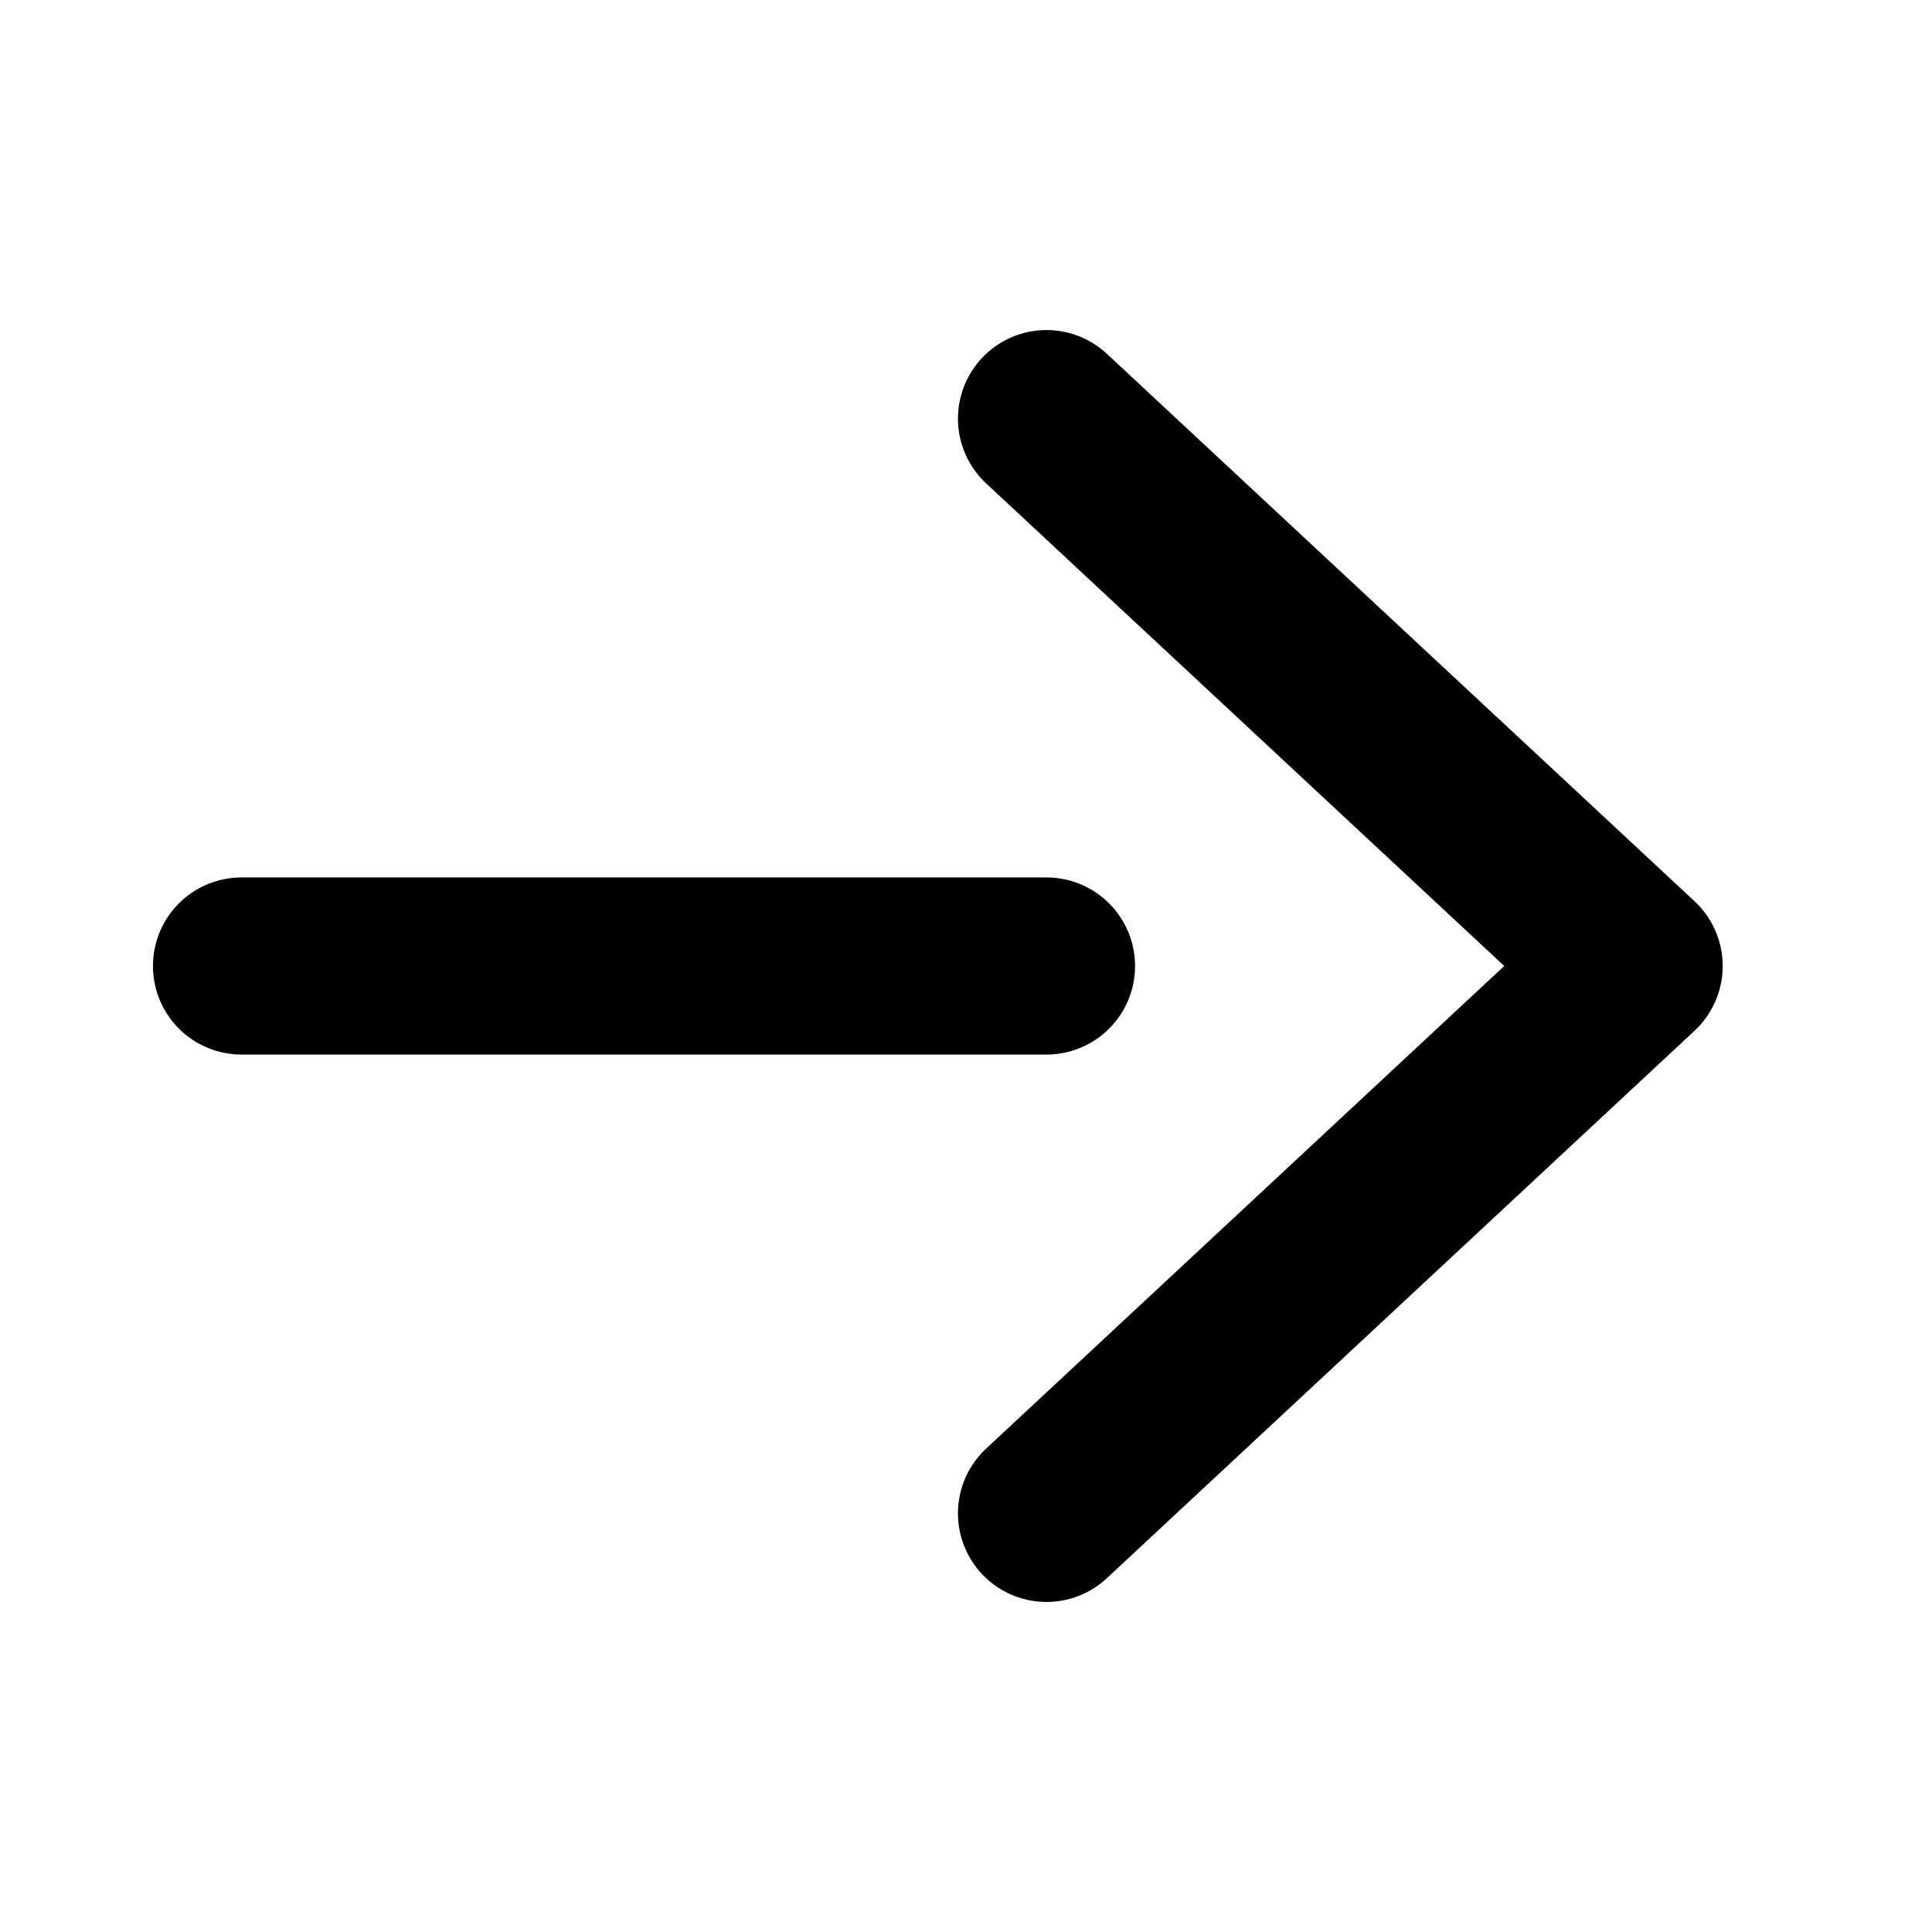
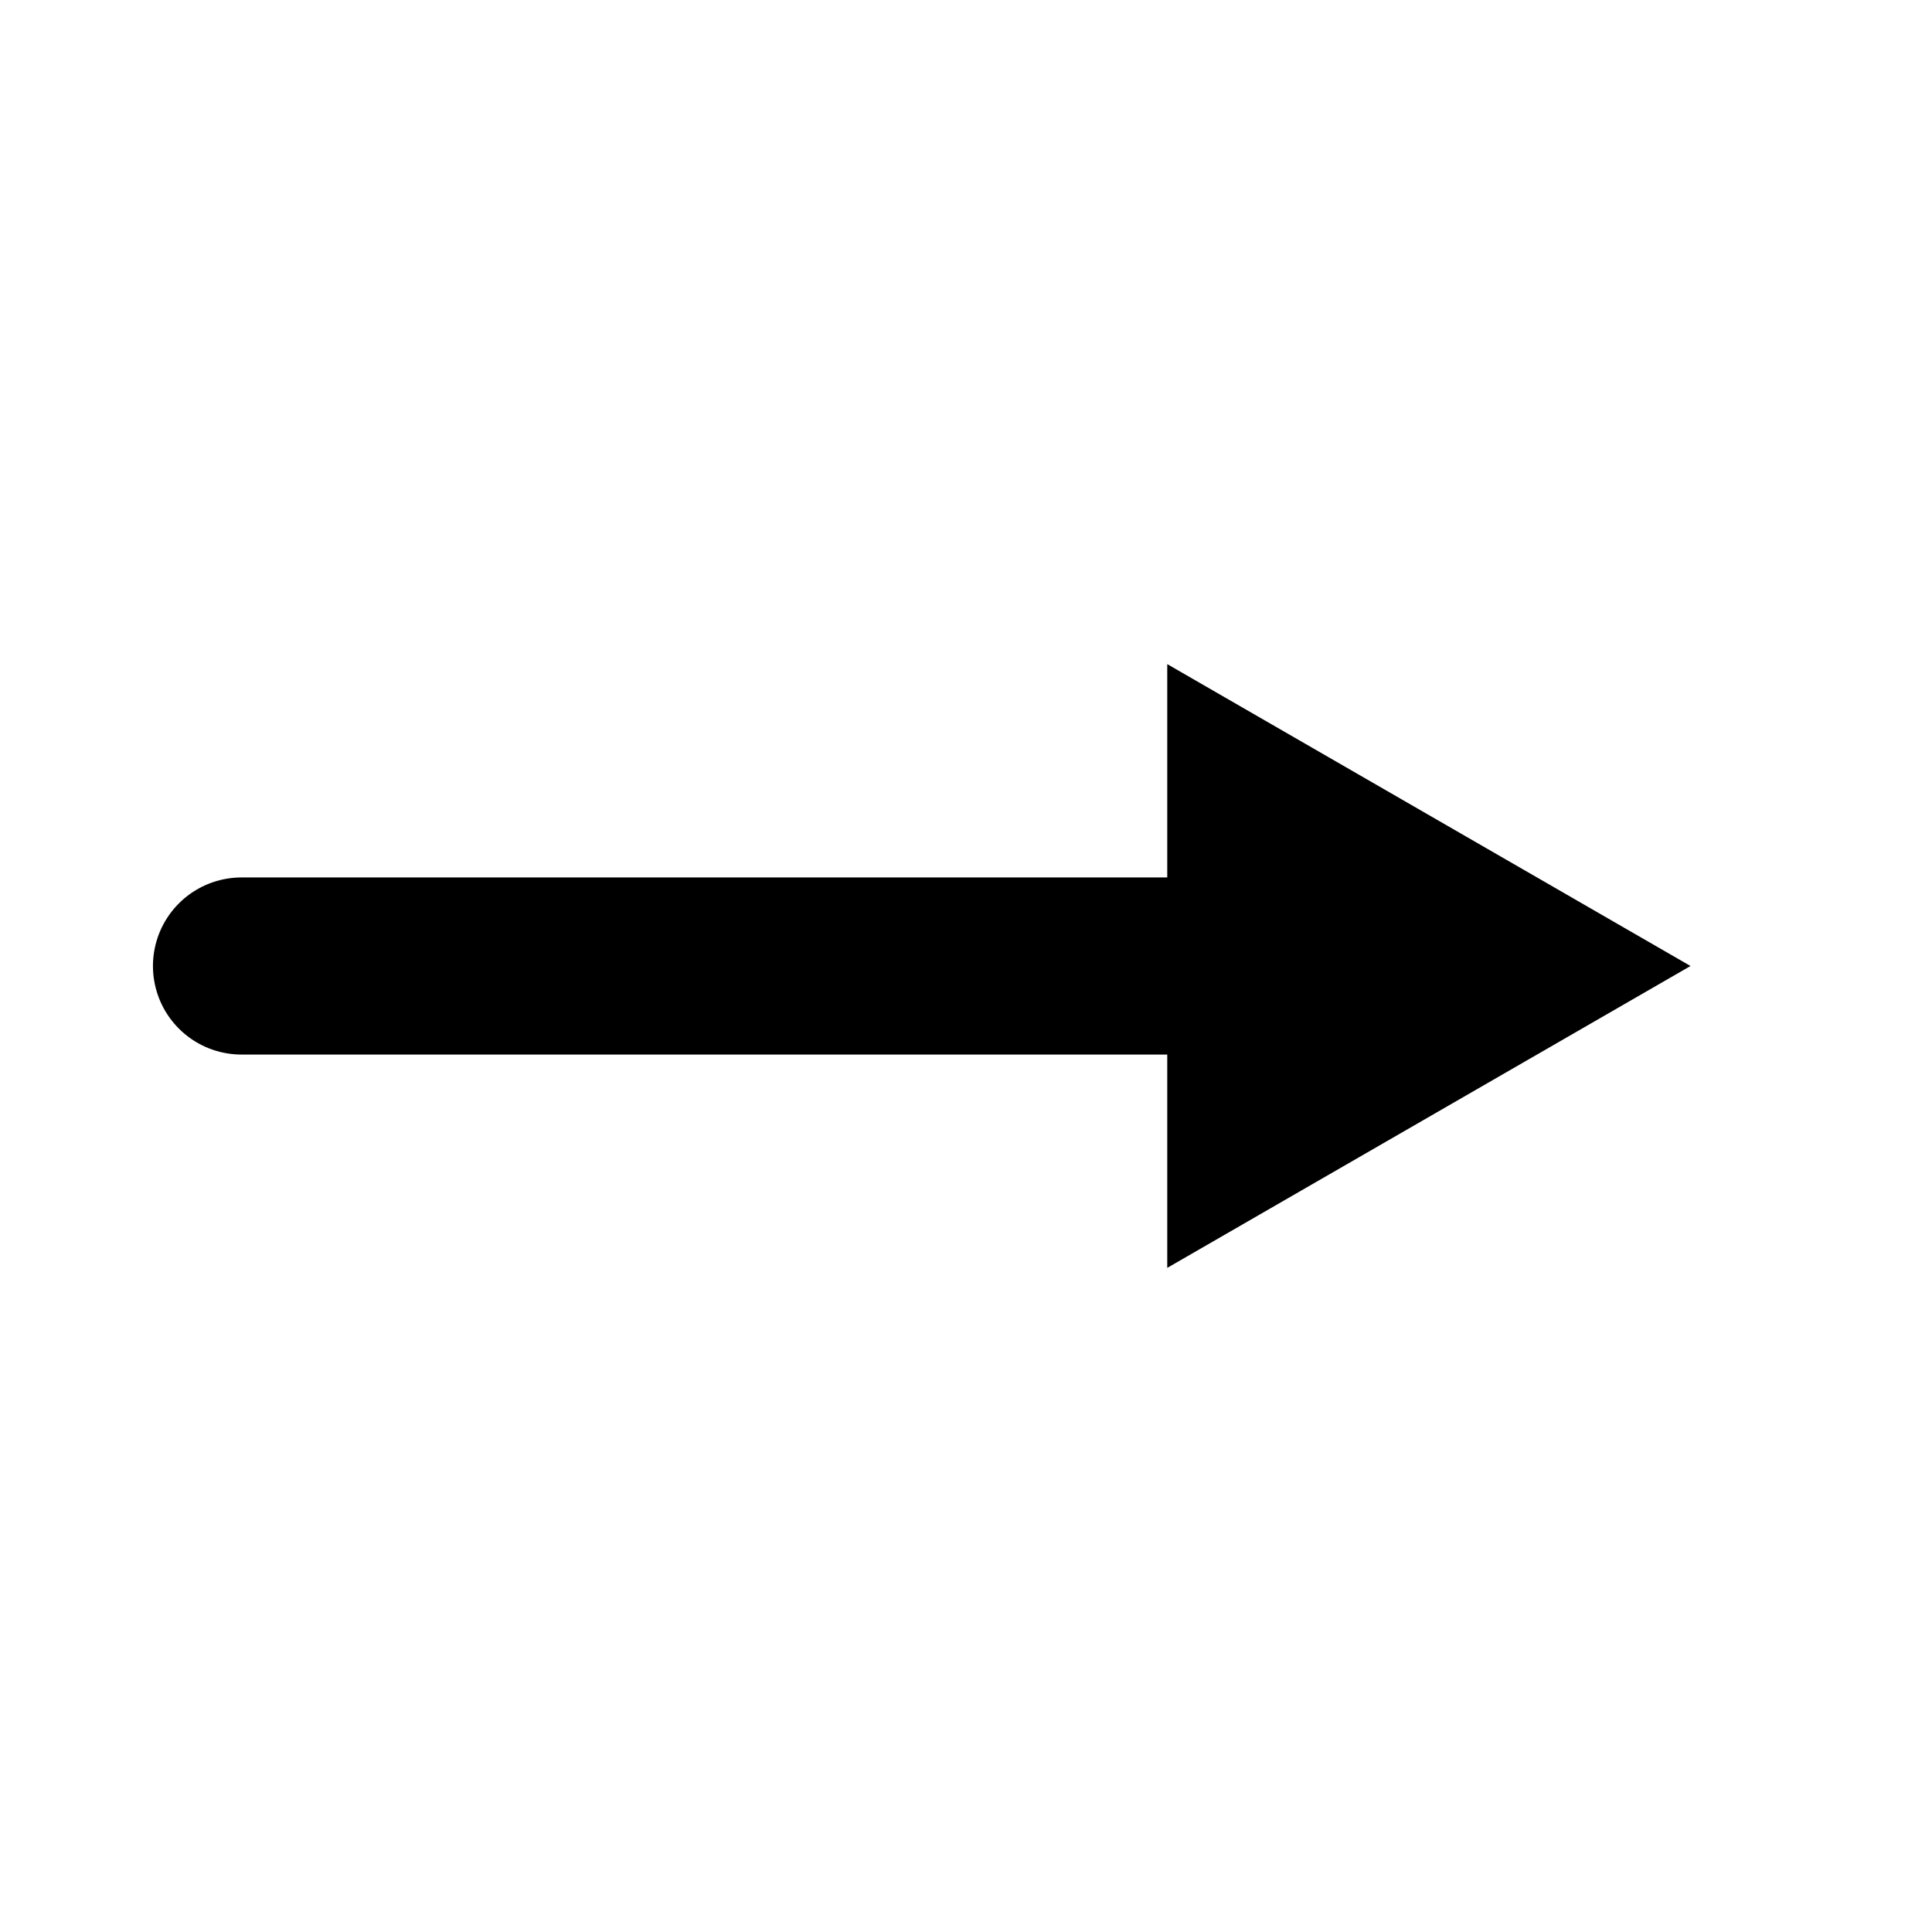
<svg xmlns="http://www.w3.org/2000/svg" viewBox="0 0 24 24" fill="none">
-   <path d="M3 12h10M13 5.2 20.3 12l-7.3 6.8" stroke="currentColor" stroke-width="2.2" stroke-linecap="round" stroke-linejoin="round" />
+   <path d="M3 12 H14.5" stroke="currentColor" stroke-width="2.2" stroke-linecap="round" />
+   <path d="M14.5 8.25 L21 12 L14.5 15.75 Z" fill="currentColor" />
</svg>
